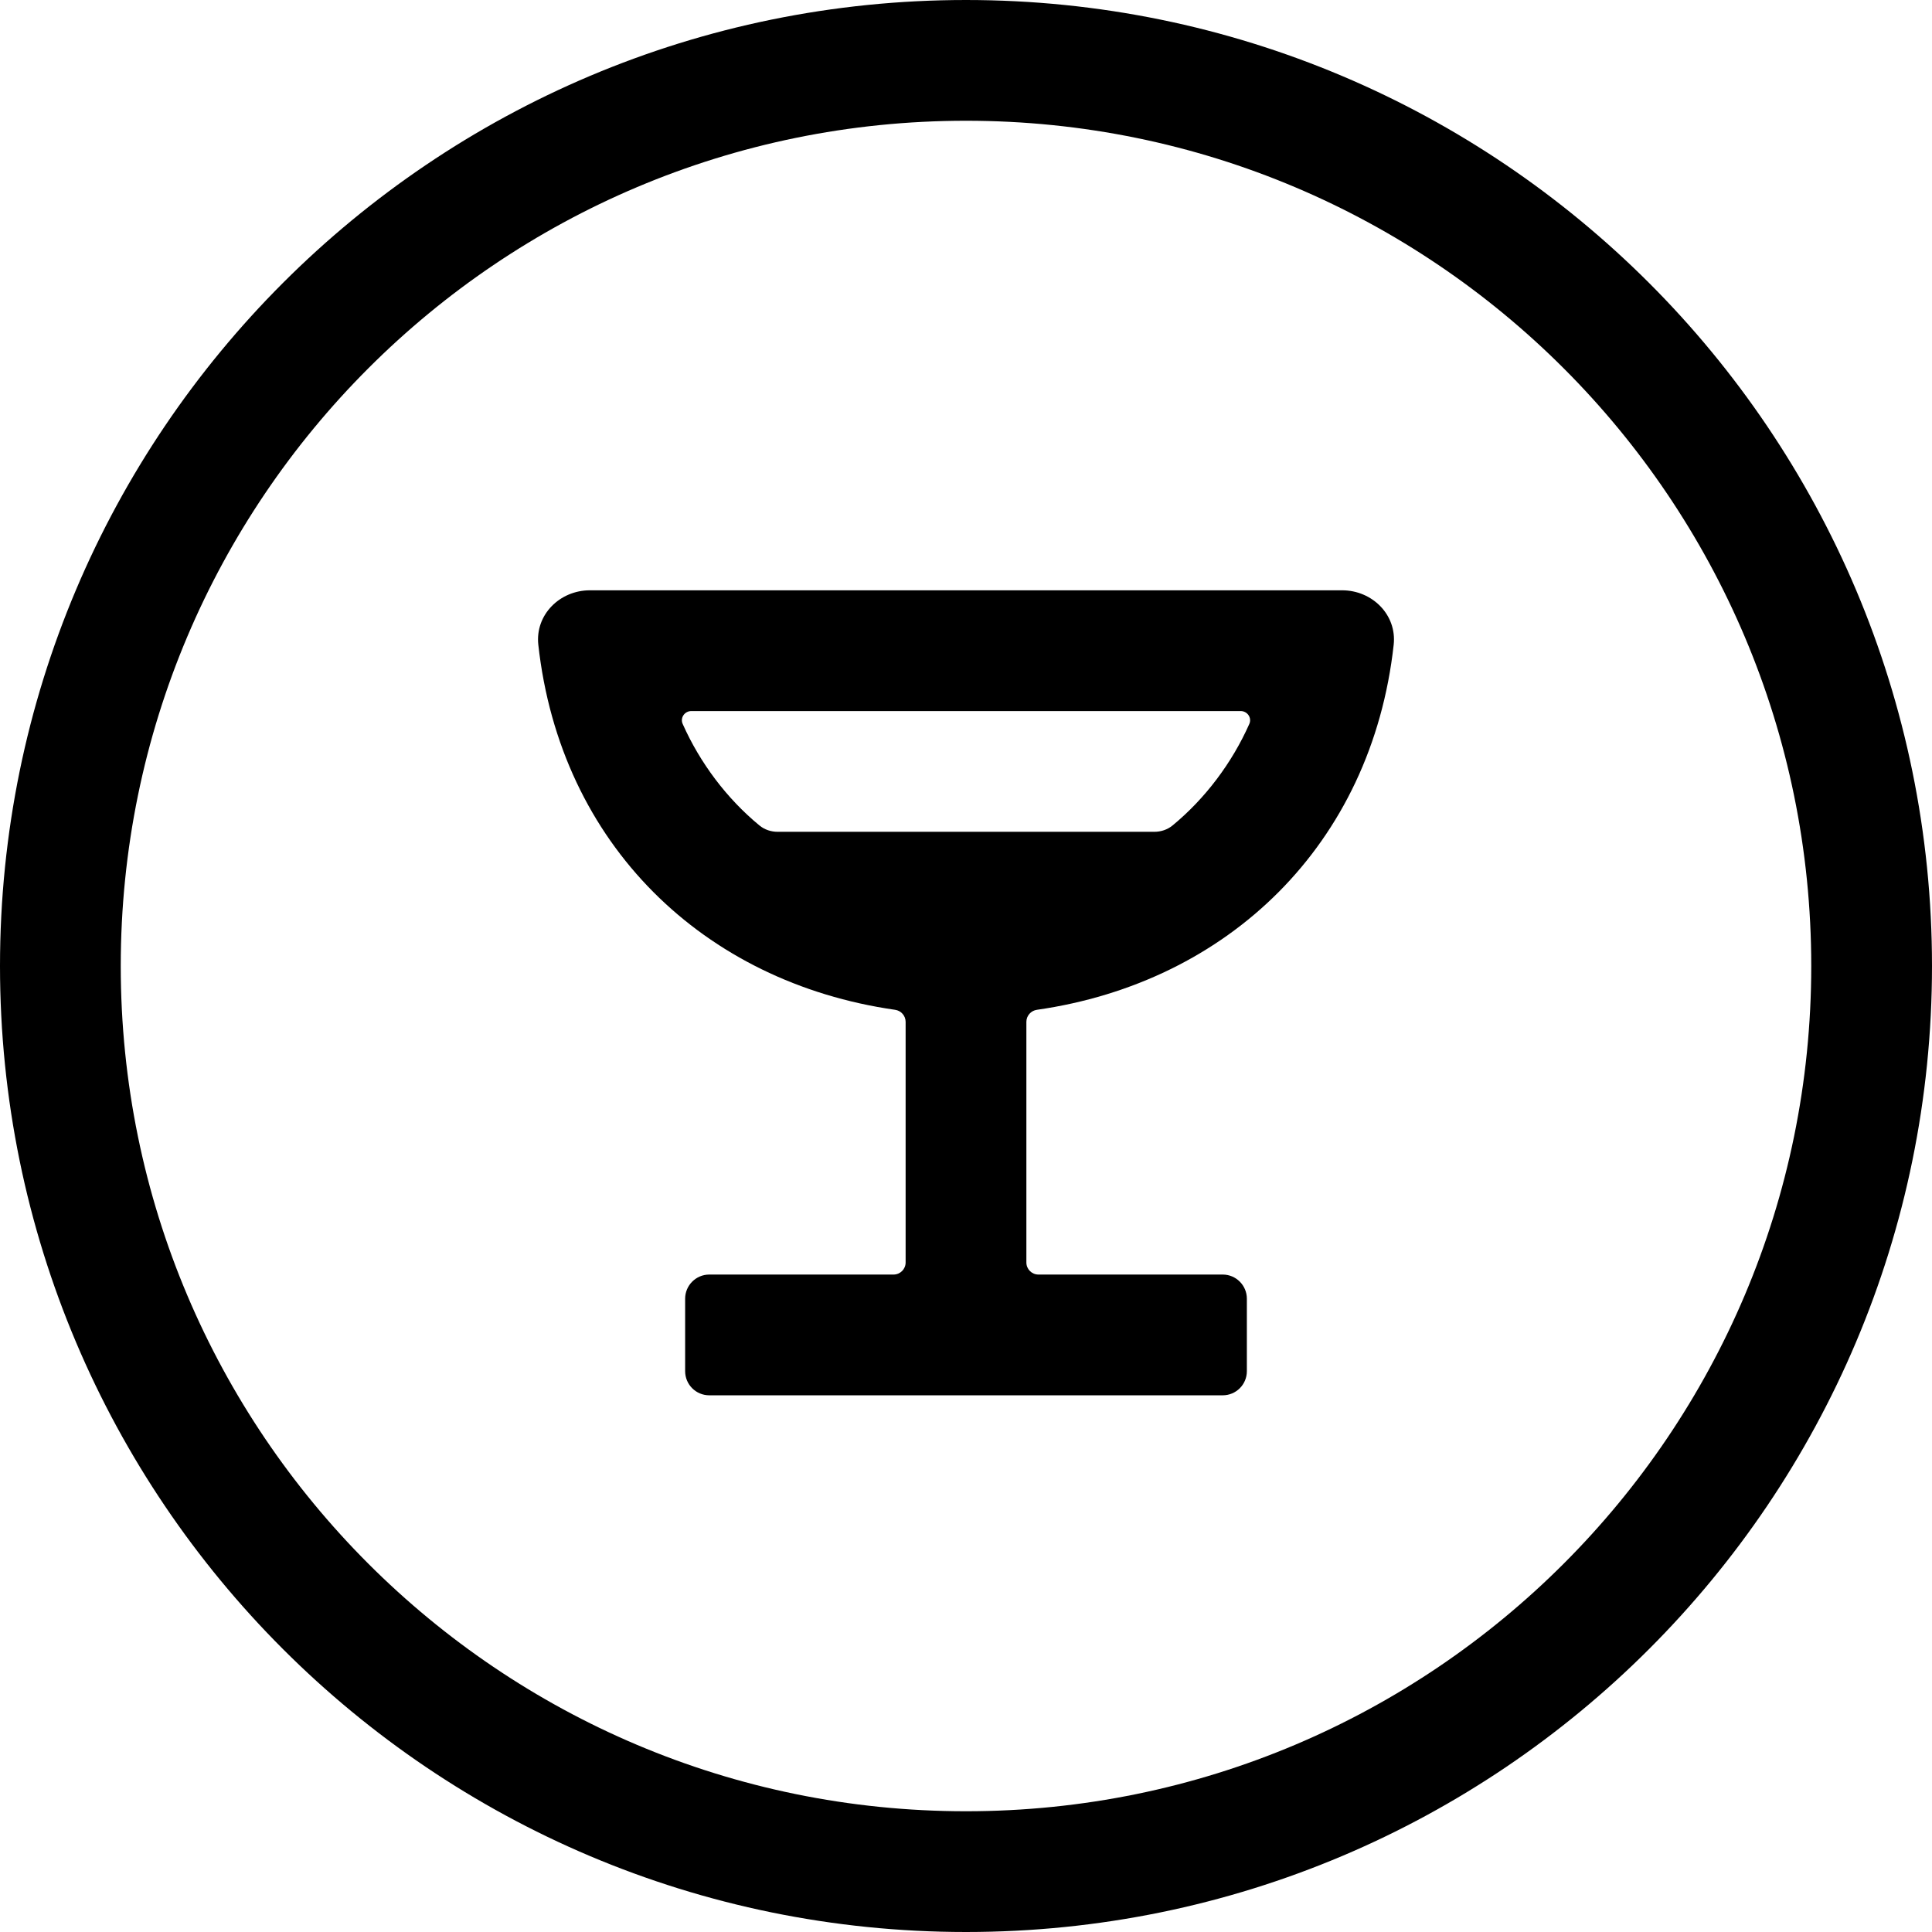
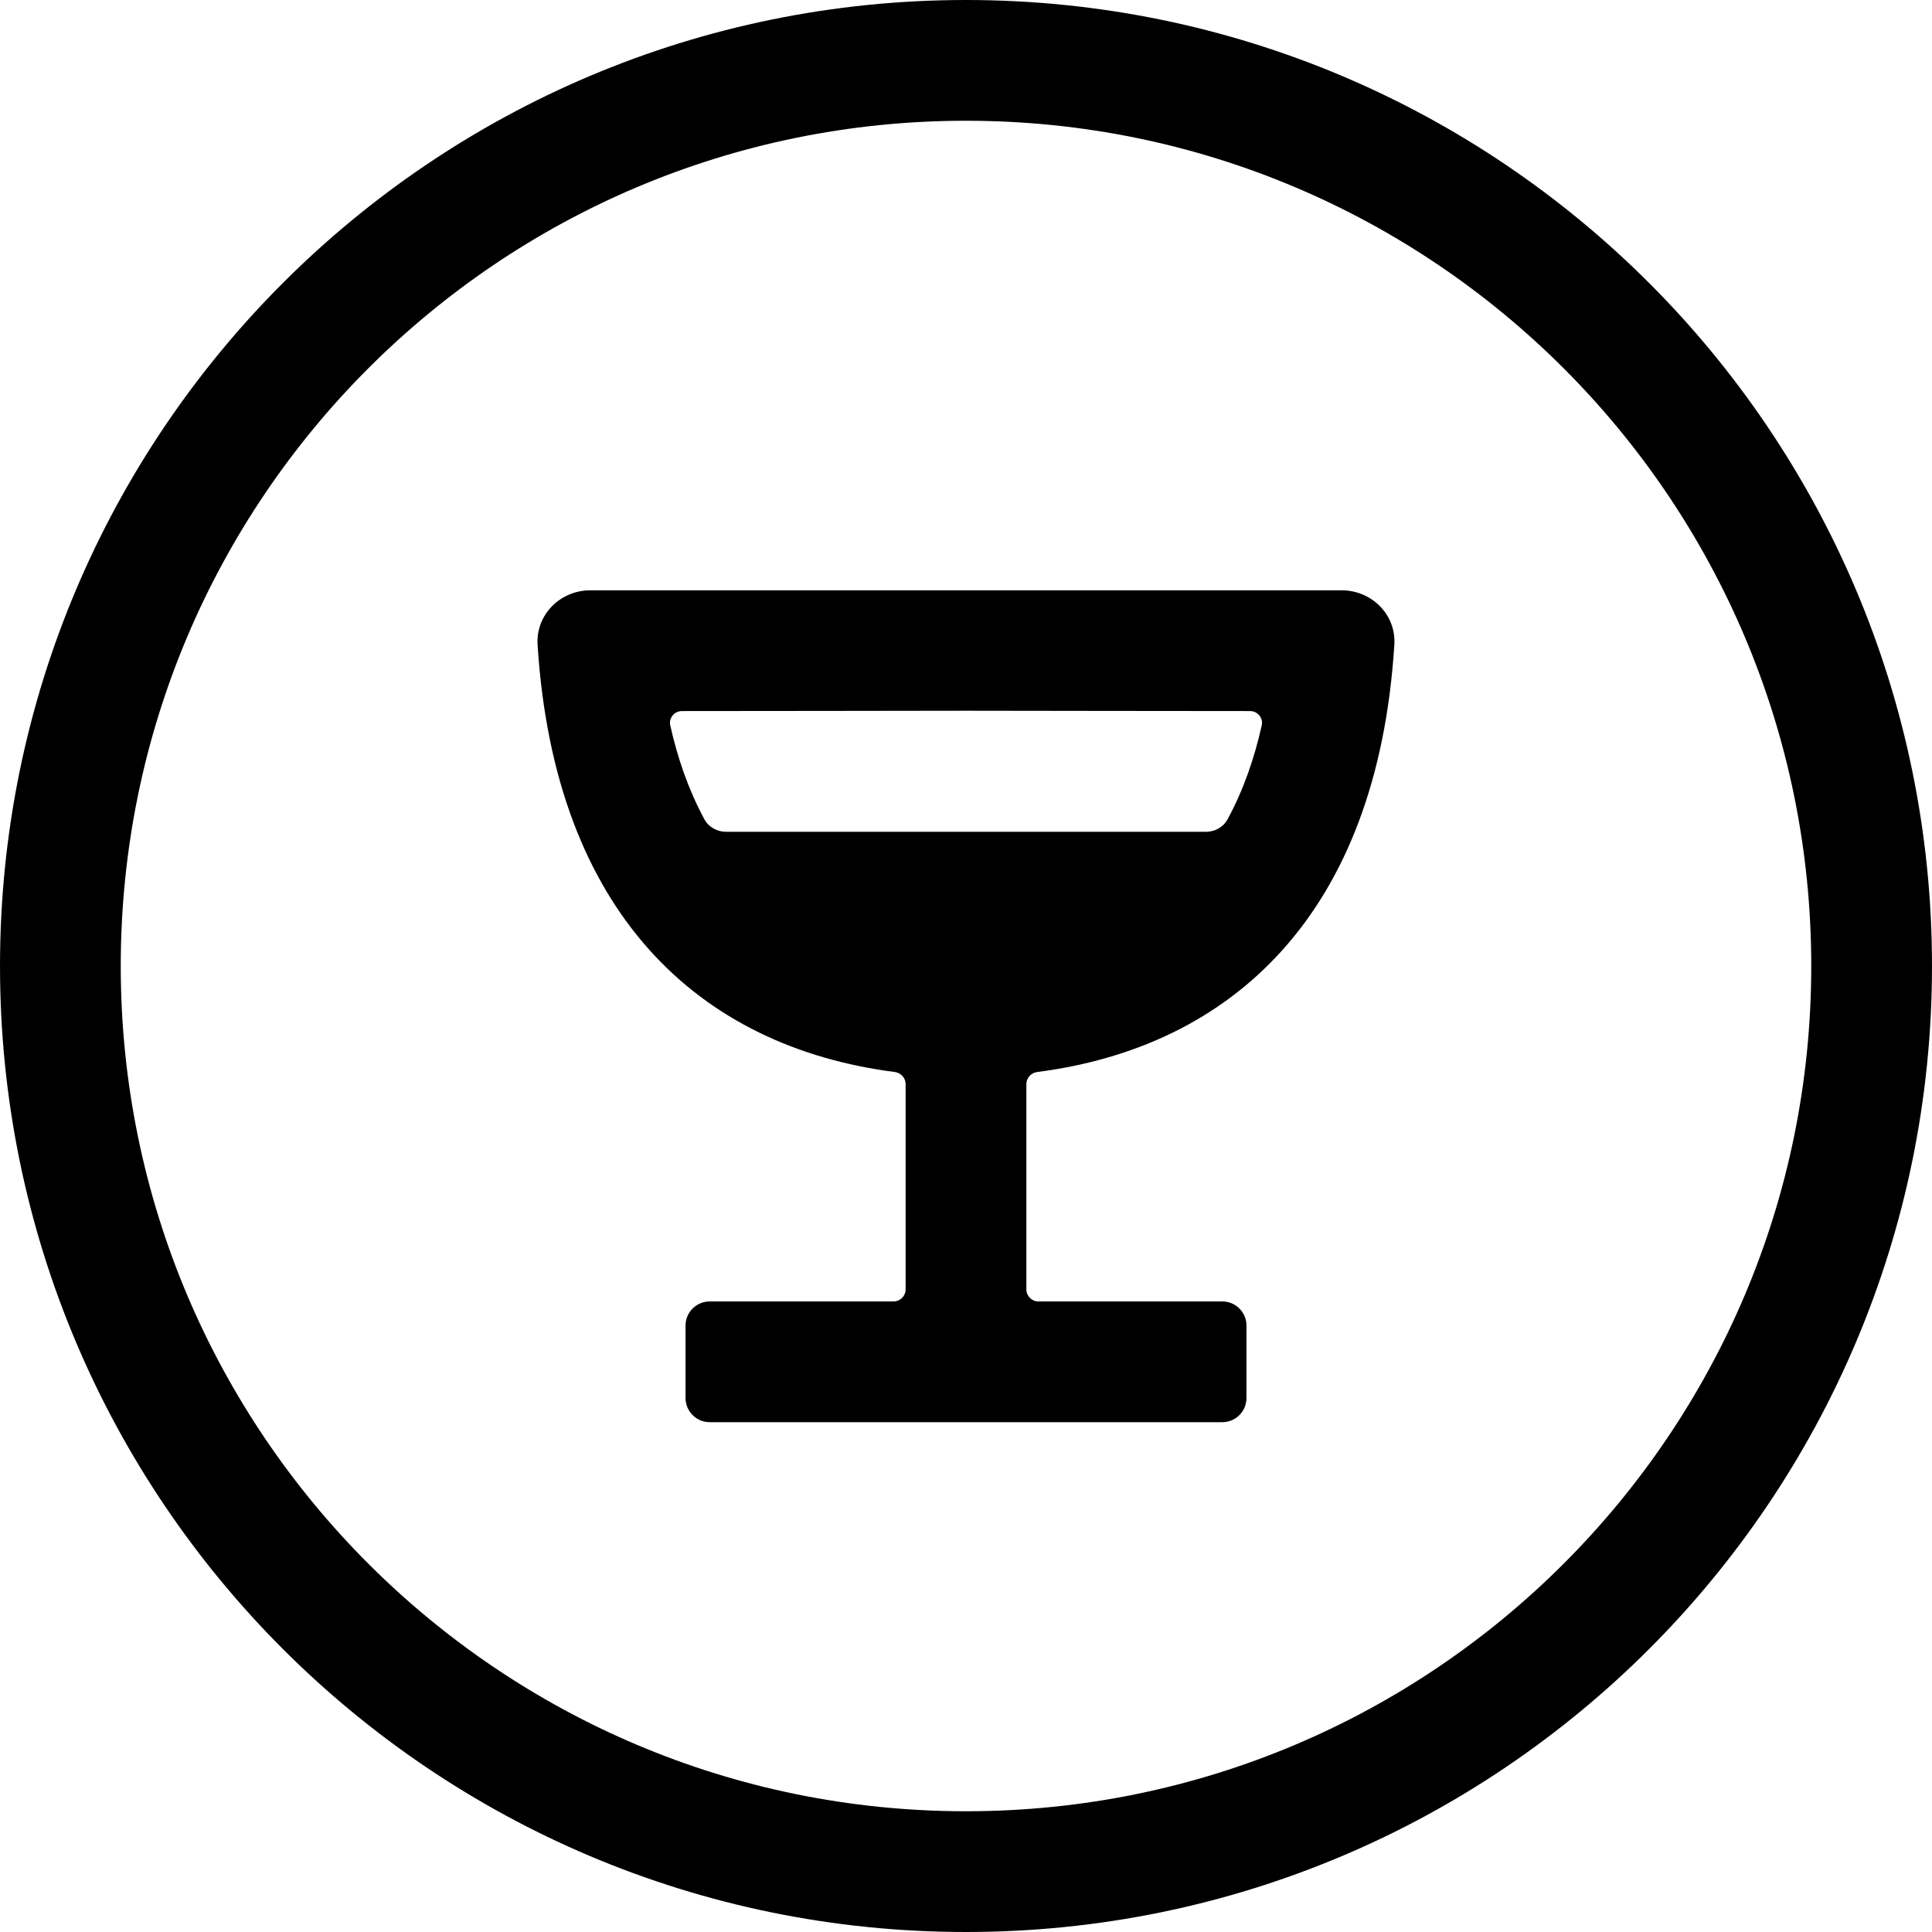
<svg xmlns="http://www.w3.org/2000/svg" width="24" height="24" viewBox="0 0 24 24">
  <circle cx="12" cy="12" r="11.25" fill="none" stroke="currentColor" stroke-width="1.5" />
-   <path fill="currentColor" d="M7.327 7.333L16.673 7.333C17.046 7.333 17.353 7.637 17.313 8.008C17.039 10.493 15.255 12.204 12.882 12.544C12.807 12.554 12.75 12.618 12.75 12.694L12.75 15.683C12.75 15.766 12.817 15.833 12.9 15.833L15.189 15.833C15.355 15.833 15.489 15.968 15.489 16.133L15.489 17.033C15.489 17.199 15.355 17.333 15.189 17.333L8.811 17.333C8.645 17.333 8.511 17.199 8.511 17.033L8.511 16.133C8.511 15.968 8.645 15.833 8.811 15.833L11.1 15.833C11.183 15.833 11.25 15.766 11.25 15.683L11.25 12.694C11.25 12.618 11.193 12.554 11.118 12.544C8.745 12.204 6.961 10.493 6.687 8.008C6.647 7.637 6.954 7.333 7.327 7.333ZM9.661 10.333L14.338 10.333C14.421 10.333 14.502 10.307 14.566 10.254C14.972 9.92 15.305 9.476 15.519 8.994C15.554 8.918 15.496 8.833 15.412 8.833L8.588 8.833C8.504 8.833 8.446 8.918 8.481 8.994C8.695 9.476 9.028 9.92 9.434 10.254C9.498 10.307 9.579 10.333 9.661 10.333Z" />
+   <path fill="currentColor" d="M7.333 7.333L16.666 7.333C17.04 7.333 17.345 7.636 17.321 8.009C17.11 11.358 15.303 13.006 12.884 13.317C12.808 13.327 12.75 13.391 12.75 13.468L12.75 16.017C12.75 16.1 12.817 16.167 12.9 16.167L15.184 16.167C15.35 16.167 15.484 16.301 15.484 16.467L15.484 17.367C15.484 17.532 15.35 17.667 15.184 17.667L8.816 17.667C8.651 17.667 8.516 17.532 8.516 17.367L8.516 16.467C8.516 16.301 8.651 16.167 8.816 16.167L11.1 16.167C11.183 16.167 11.25 16.1 11.25 16.017L11.25 13.468C11.25 13.391 11.192 13.327 11.116 13.317C8.696 13.006 6.89 11.358 6.678 8.009C6.655 7.636 6.96 7.333 7.333 7.333ZM9.021 10.333L14.979 10.333C15.091 10.333 15.196 10.276 15.25 10.177C15.447 9.813 15.584 9.415 15.674 9.01C15.694 8.919 15.623 8.833 15.529 8.833C14.353 8.833 13.176 8.83 12 8.829C10.824 8.83 9.647 8.833 8.471 8.833C8.377 8.833 8.306 8.919 8.326 9.01C8.416 9.415 8.553 9.813 8.75 10.177C8.804 10.276 8.909 10.333 9.021 10.333Z" />
</svg>
